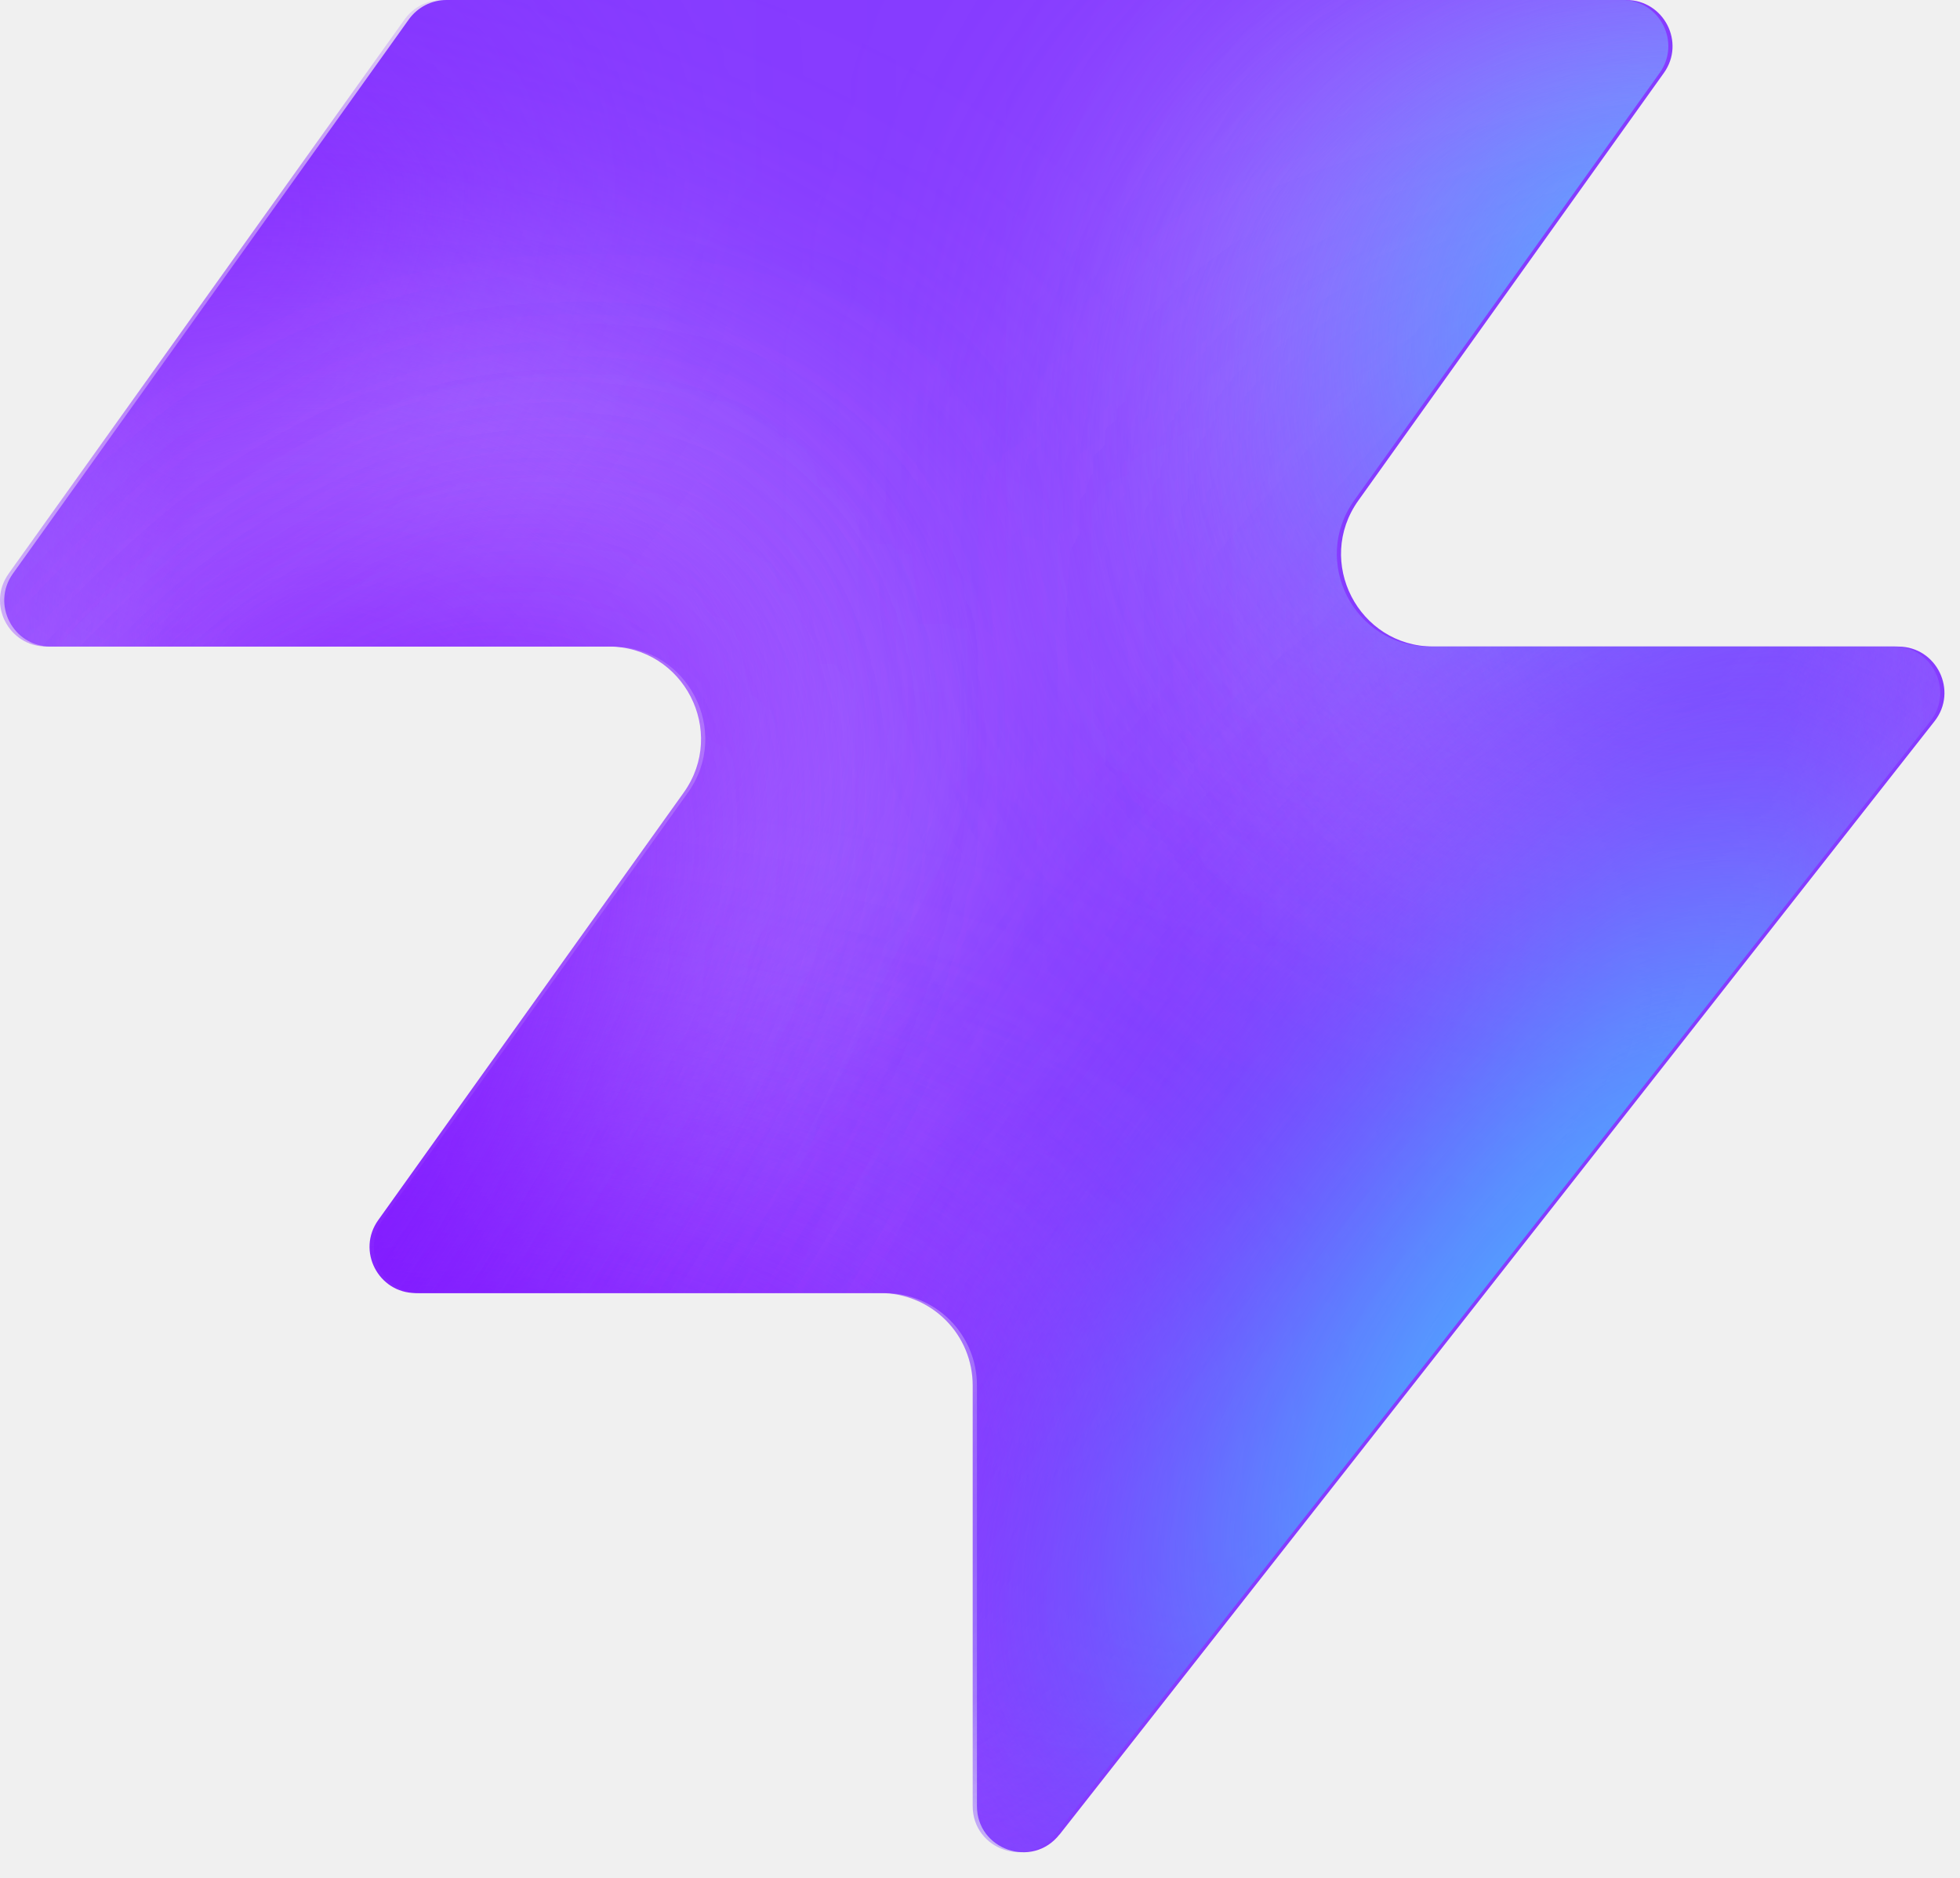
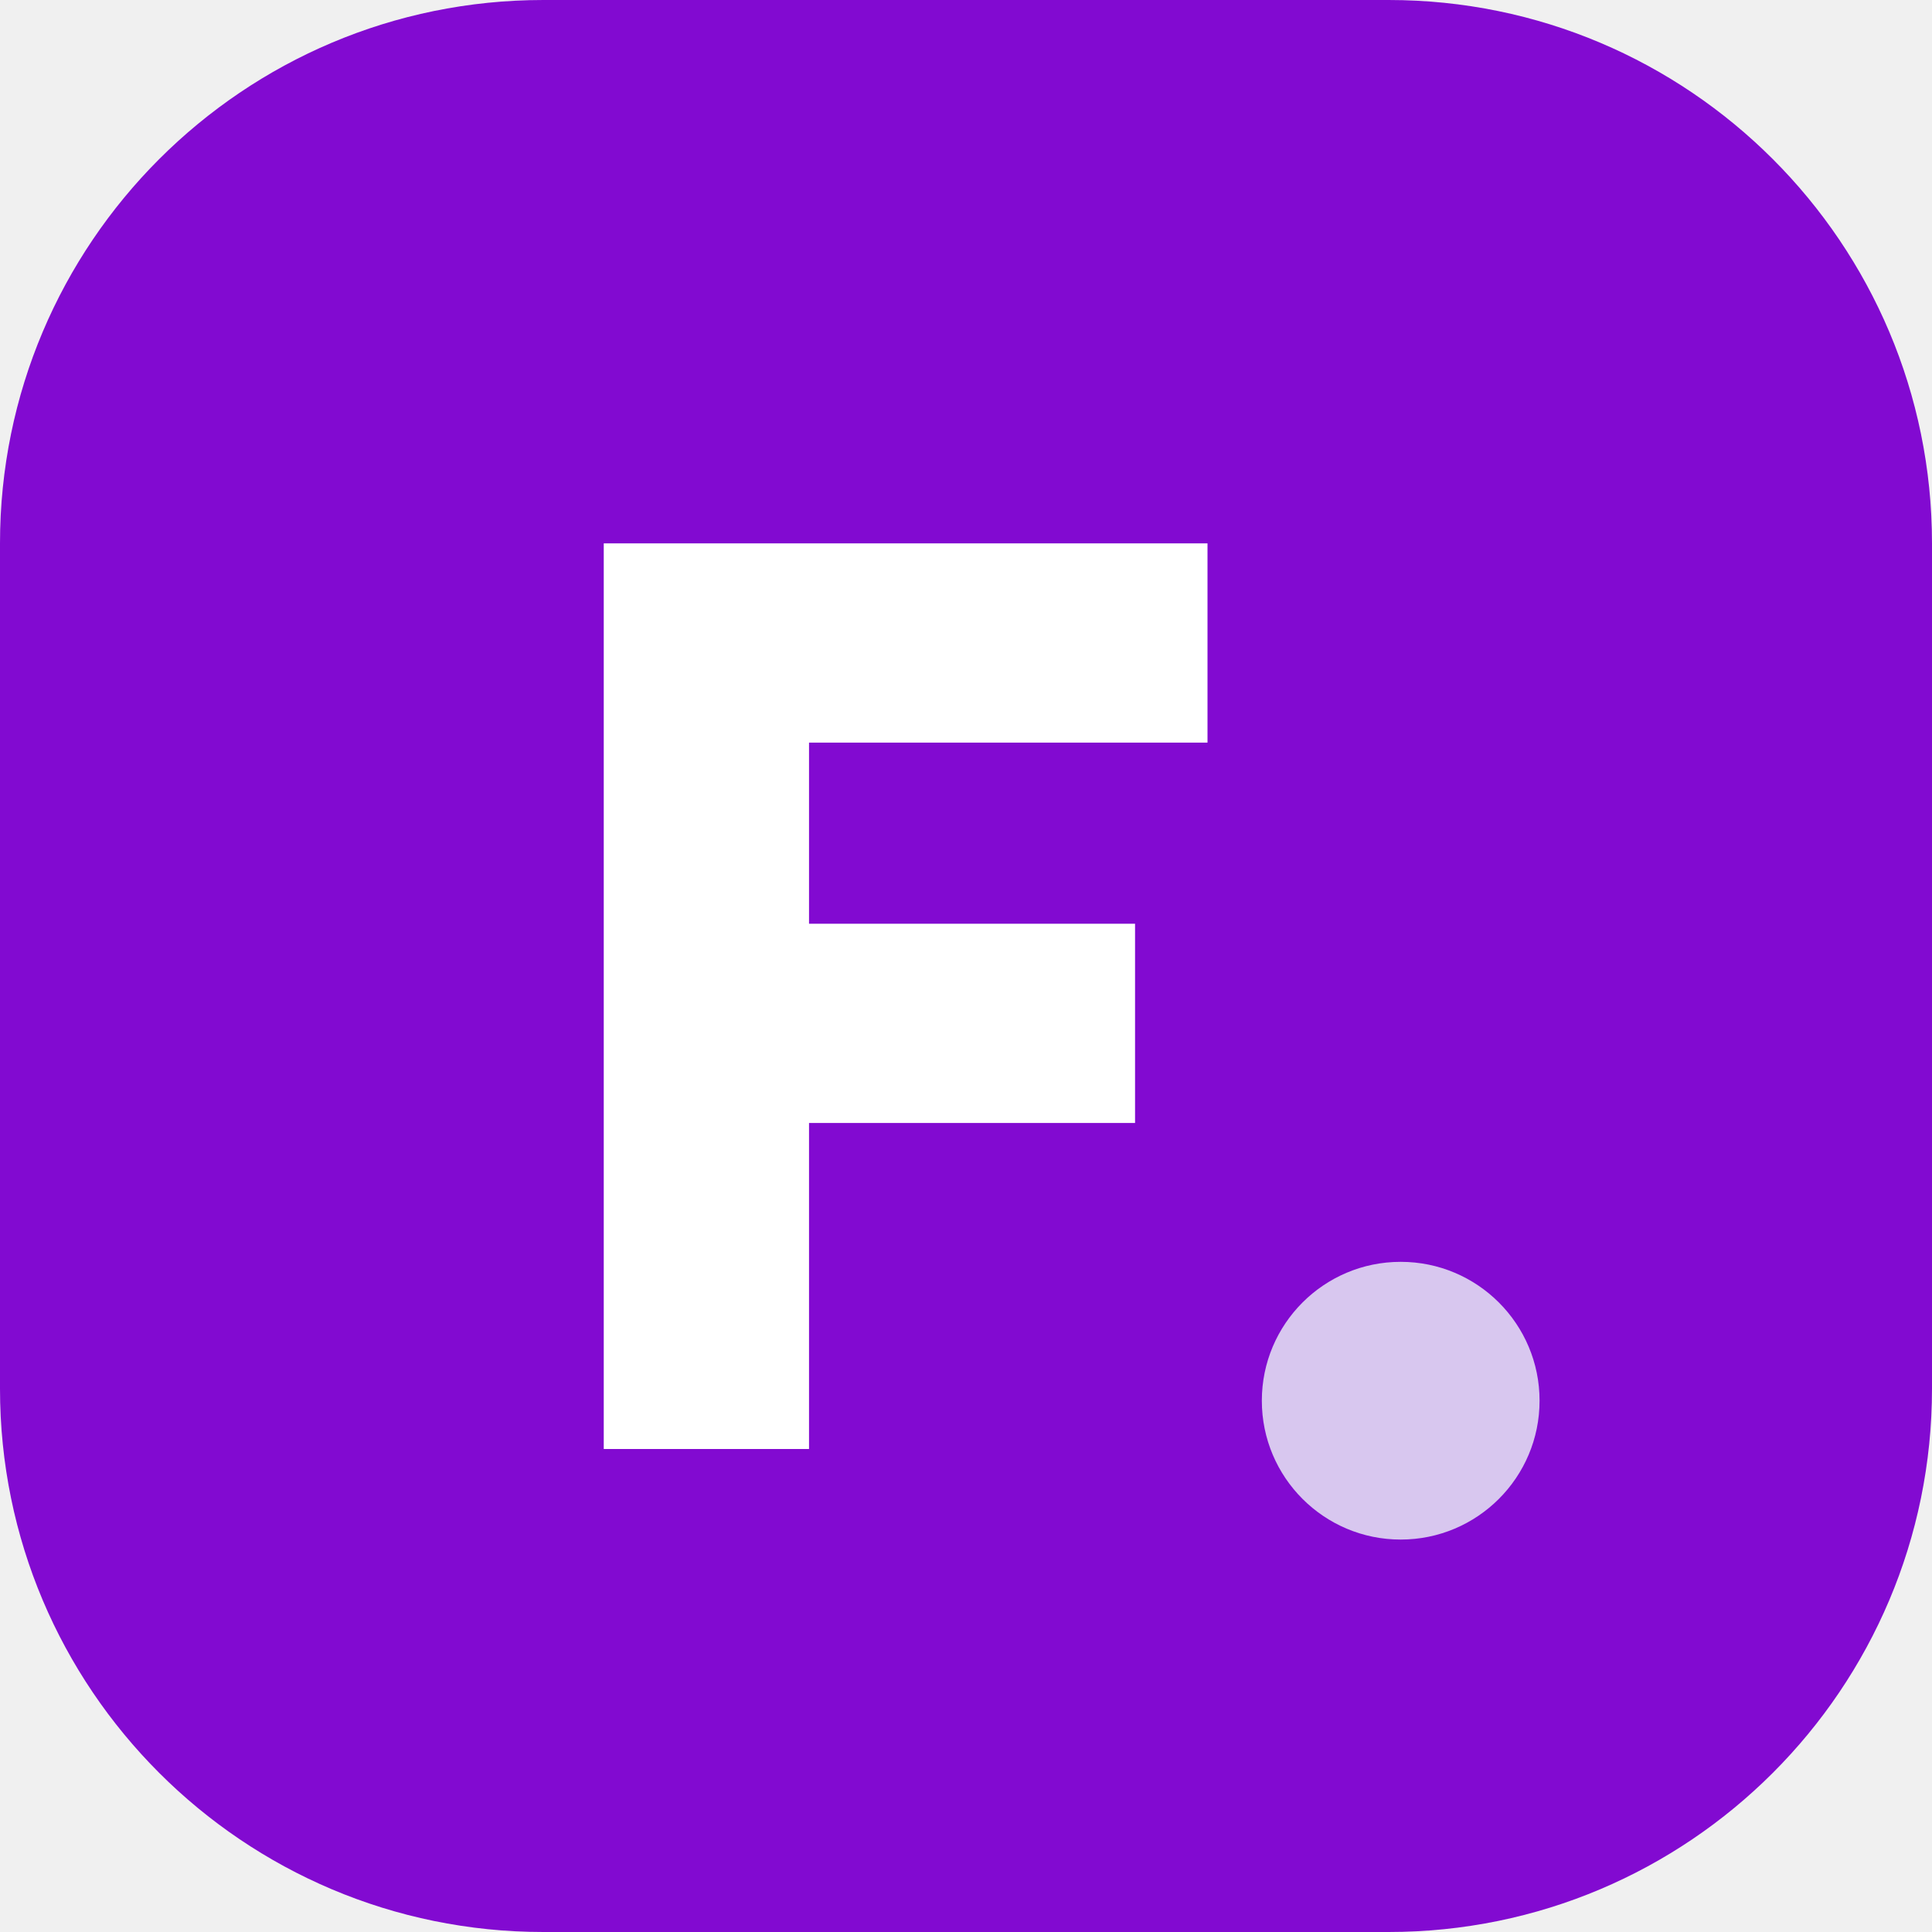
- <svg xmlns="http://www.w3.org/2000/svg" width="48" height="46" fill="none" viewBox="0 0 48 46">
-   <path fill="#863bff" d="M25.946 44.938c-.664.845-2.021.375-2.021-.698V33.937a2.26 2.26 0 0 0-2.262-2.262H10.287c-.92 0-1.456-1.04-.92-1.788l7.48-10.471c1.07-1.497 0-3.578-1.842-3.578H1.237c-.92 0-1.456-1.04-.92-1.788L10.013.474c.214-.297.556-.474.92-.474h28.894c.92 0 1.456 1.04.92 1.788l-7.48 10.471c-1.07 1.498 0 3.579 1.842 3.579h11.377c.943 0 1.473 1.088.89 1.83L25.947 44.94z" style="fill:#863bff;fill:color(display-p3 .525 .23 1);fill-opacity:1" />
-   <mask id="a" width="48" height="46" x="0" y="0" maskUnits="userSpaceOnUse" style="mask-type:alpha">
-     <path fill="#000" d="M25.842 44.938c-.664.844-2.021.375-2.021-.698V33.937a2.26 2.26 0 0 0-2.262-2.262H10.183c-.92 0-1.456-1.04-.92-1.788l7.48-10.471c1.07-1.498 0-3.579-1.842-3.579H1.133c-.92 0-1.456-1.04-.92-1.787L9.91.473c.214-.297.556-.474.92-.474h28.894c.92 0 1.456 1.04.92 1.788l-7.48 10.471c-1.07 1.498 0 3.578 1.842 3.578h11.377c.943 0 1.473 1.088.89 1.832L25.843 44.94z" style="fill:#000;fill-opacity:1" />
-   </mask>
-   <g mask="url(#a)">
-     <g filter="url(#b)">
-       <ellipse cx="5.508" cy="14.704" fill="#ede6ff" rx="5.508" ry="14.704" style="fill:#ede6ff;fill:color(display-p3 .927 .903 1);fill-opacity:1" transform="matrix(.00324 1 1 -.00324 -4.47 31.516)" />
-     </g>
-     <g filter="url(#c)">
-       <ellipse cx="10.399" cy="29.851" fill="#ede6ff" rx="10.399" ry="29.851" style="fill:#ede6ff;fill:color(display-p3 .927 .903 1);fill-opacity:1" transform="matrix(.00324 1 1 -.00324 -39.328 7.883)" />
-     </g>
-     <g filter="url(#d)">
-       <ellipse cx="5.508" cy="30.487" fill="#7e14ff" rx="5.508" ry="30.487" style="fill:#7e14ff;fill:color(display-p3 .492 .077 1);fill-opacity:1" transform="rotate(89.814 -25.913 -14.639)scale(1 -1)" />
-     </g>
-     <g filter="url(#e)">
-       <ellipse cx="5.508" cy="30.599" fill="#7e14ff" rx="5.508" ry="30.599" style="fill:#7e14ff;fill:color(display-p3 .492 .077 1);fill-opacity:1" transform="rotate(89.814 -32.644 -3.334)scale(1 -1)" />
-     </g>
-     <g filter="url(#f)">
-       <ellipse cx="5.508" cy="30.599" fill="#7e14ff" rx="5.508" ry="30.599" style="fill:#7e14ff;fill:color(display-p3 .492 .077 1);fill-opacity:1" transform="matrix(.00324 1 1 -.00324 -34.34 30.47)" />
-     </g>
-     <g filter="url(#g)">
-       <ellipse cx="14.072" cy="22.078" fill="#ede6ff" rx="14.072" ry="22.078" style="fill:#ede6ff;fill:color(display-p3 .927 .903 1);fill-opacity:1" transform="rotate(93.35 24.506 48.493)scale(-1 1)" />
-     </g>
-     <g filter="url(#h)">
-       <ellipse cx="3.47" cy="21.501" fill="#7e14ff" rx="3.47" ry="21.501" style="fill:#7e14ff;fill:color(display-p3 .492 .077 1);fill-opacity:1" transform="rotate(89.009 28.708 47.59)scale(-1 1)" />
-     </g>
-     <g filter="url(#i)">
-       <ellipse cx="3.47" cy="21.501" fill="#7e14ff" rx="3.47" ry="21.501" style="fill:#7e14ff;fill:color(display-p3 .492 .077 1);fill-opacity:1" transform="rotate(89.009 28.708 47.59)scale(-1 1)" />
-     </g>
-     <g filter="url(#j)">
-       <ellipse cx=".387" cy="8.972" fill="#7e14ff" rx="4.407" ry="29.108" style="fill:#7e14ff;fill:color(display-p3 .492 .077 1);fill-opacity:1" transform="rotate(39.51 .387 8.972)" />
-     </g>
-     <g filter="url(#k)">
-       <ellipse cx="47.523" cy="-6.092" fill="#7e14ff" rx="4.407" ry="29.108" style="fill:#7e14ff;fill:color(display-p3 .492 .077 1);fill-opacity:1" transform="rotate(37.892 47.523 -6.092)" />
-     </g>
-     <g filter="url(#l)">
-       <ellipse cx="41.412" cy="6.333" fill="#47bfff" rx="5.971" ry="9.665" style="fill:#47bfff;fill:color(display-p3 .28 .748 1);fill-opacity:1" transform="rotate(37.892 41.412 6.333)" />
-     </g>
-     <g filter="url(#m)">
-       <ellipse cx="-1.879" cy="38.332" fill="#7e14ff" rx="4.407" ry="29.108" style="fill:#7e14ff;fill:color(display-p3 .492 .077 1);fill-opacity:1" transform="rotate(37.892 -1.88 38.332)" />
-     </g>
-     <g filter="url(#n)">
-       <ellipse cx="-1.879" cy="38.332" fill="#7e14ff" rx="4.407" ry="29.108" style="fill:#7e14ff;fill:color(display-p3 .492 .077 1);fill-opacity:1" transform="rotate(37.892 -1.88 38.332)" />
-     </g>
-     <g filter="url(#o)">
-       <ellipse cx="35.651" cy="29.907" fill="#7e14ff" rx="4.407" ry="29.108" style="fill:#7e14ff;fill:color(display-p3 .492 .077 1);fill-opacity:1" transform="rotate(37.892 35.651 29.907)" />
-     </g>
-     <g filter="url(#p)">
-       <ellipse cx="38.418" cy="32.4" fill="#47bfff" rx="5.971" ry="15.297" style="fill:#47bfff;fill:color(display-p3 .28 .748 1);fill-opacity:1" transform="rotate(37.892 38.418 32.4)" />
-     </g>
-   </g>
-   <defs>
-     <filter id="b" width="60.045" height="41.654" x="-19.77" y="16.149" color-interpolation-filters="sRGB" filterUnits="userSpaceOnUse">
-       <feFlood flood-opacity="0" result="BackgroundImageFix" />
-       <feBlend in="SourceGraphic" in2="BackgroundImageFix" result="shape" />
-       <feGaussianBlur result="effect1_foregroundBlur_2002_17158" stdDeviation="7.659" />
-     </filter>
-     <filter id="c" width="90.34" height="51.437" x="-54.613" y="-7.533" color-interpolation-filters="sRGB" filterUnits="userSpaceOnUse">
-       <feFlood flood-opacity="0" result="BackgroundImageFix" />
-       <feBlend in="SourceGraphic" in2="BackgroundImageFix" result="shape" />
-       <feGaussianBlur result="effect1_foregroundBlur_2002_17158" stdDeviation="7.659" />
-     </filter>
-     <filter id="d" width="79.355" height="29.4" x="-49.64" y="2.03" color-interpolation-filters="sRGB" filterUnits="userSpaceOnUse">
-       <feFlood flood-opacity="0" result="BackgroundImageFix" />
-       <feBlend in="SourceGraphic" in2="BackgroundImageFix" result="shape" />
-       <feGaussianBlur result="effect1_foregroundBlur_2002_17158" stdDeviation="4.596" />
-     </filter>
-     <filter id="e" width="79.579" height="29.4" x="-45.045" y="20.029" color-interpolation-filters="sRGB" filterUnits="userSpaceOnUse">
-       <feFlood flood-opacity="0" result="BackgroundImageFix" />
-       <feBlend in="SourceGraphic" in2="BackgroundImageFix" result="shape" />
-       <feGaussianBlur result="effect1_foregroundBlur_2002_17158" stdDeviation="4.596" />
-     </filter>
-     <filter id="f" width="79.579" height="29.4" x="-43.513" y="21.178" color-interpolation-filters="sRGB" filterUnits="userSpaceOnUse">
-       <feFlood flood-opacity="0" result="BackgroundImageFix" />
-       <feBlend in="SourceGraphic" in2="BackgroundImageFix" result="shape" />
-       <feGaussianBlur result="effect1_foregroundBlur_2002_17158" stdDeviation="4.596" />
-     </filter>
-     <filter id="g" width="74.749" height="58.852" x="15.756" y="-17.901" color-interpolation-filters="sRGB" filterUnits="userSpaceOnUse">
-       <feFlood flood-opacity="0" result="BackgroundImageFix" />
-       <feBlend in="SourceGraphic" in2="BackgroundImageFix" result="shape" />
-       <feGaussianBlur result="effect1_foregroundBlur_2002_17158" stdDeviation="7.659" />
-     </filter>
-     <filter id="h" width="61.377" height="25.362" x="23.548" y="2.284" color-interpolation-filters="sRGB" filterUnits="userSpaceOnUse">
-       <feFlood flood-opacity="0" result="BackgroundImageFix" />
-       <feBlend in="SourceGraphic" in2="BackgroundImageFix" result="shape" />
-       <feGaussianBlur result="effect1_foregroundBlur_2002_17158" stdDeviation="4.596" />
-     </filter>
-     <filter id="i" width="61.377" height="25.362" x="23.548" y="2.284" color-interpolation-filters="sRGB" filterUnits="userSpaceOnUse">
-       <feFlood flood-opacity="0" result="BackgroundImageFix" />
-       <feBlend in="SourceGraphic" in2="BackgroundImageFix" result="shape" />
-       <feGaussianBlur result="effect1_foregroundBlur_2002_17158" stdDeviation="4.596" />
-     </filter>
-     <filter id="j" width="56.045" height="63.649" x="-27.636" y="-22.853" color-interpolation-filters="sRGB" filterUnits="userSpaceOnUse">
-       <feFlood flood-opacity="0" result="BackgroundImageFix" />
-       <feBlend in="SourceGraphic" in2="BackgroundImageFix" result="shape" />
-       <feGaussianBlur result="effect1_foregroundBlur_2002_17158" stdDeviation="4.596" />
-     </filter>
-     <filter id="k" width="54.814" height="64.646" x="20.116" y="-38.415" color-interpolation-filters="sRGB" filterUnits="userSpaceOnUse">
-       <feFlood flood-opacity="0" result="BackgroundImageFix" />
-       <feBlend in="SourceGraphic" in2="BackgroundImageFix" result="shape" />
-       <feGaussianBlur result="effect1_foregroundBlur_2002_17158" stdDeviation="4.596" />
-     </filter>
-     <filter id="l" width="33.541" height="35.313" x="24.641" y="-11.323" color-interpolation-filters="sRGB" filterUnits="userSpaceOnUse">
-       <feFlood flood-opacity="0" result="BackgroundImageFix" />
-       <feBlend in="SourceGraphic" in2="BackgroundImageFix" result="shape" />
-       <feGaussianBlur result="effect1_foregroundBlur_2002_17158" stdDeviation="4.596" />
-     </filter>
-     <filter id="m" width="54.814" height="64.646" x="-29.286" y="6.009" color-interpolation-filters="sRGB" filterUnits="userSpaceOnUse">
-       <feFlood flood-opacity="0" result="BackgroundImageFix" />
-       <feBlend in="SourceGraphic" in2="BackgroundImageFix" result="shape" />
-       <feGaussianBlur result="effect1_foregroundBlur_2002_17158" stdDeviation="4.596" />
-     </filter>
-     <filter id="n" width="54.814" height="64.646" x="-29.286" y="6.009" color-interpolation-filters="sRGB" filterUnits="userSpaceOnUse">
-       <feFlood flood-opacity="0" result="BackgroundImageFix" />
-       <feBlend in="SourceGraphic" in2="BackgroundImageFix" result="shape" />
-       <feGaussianBlur result="effect1_foregroundBlur_2002_17158" stdDeviation="4.596" />
-     </filter>
-     <filter id="o" width="54.814" height="64.646" x="8.244" y="-2.416" color-interpolation-filters="sRGB" filterUnits="userSpaceOnUse">
-       <feFlood flood-opacity="0" result="BackgroundImageFix" />
-       <feBlend in="SourceGraphic" in2="BackgroundImageFix" result="shape" />
-       <feGaussianBlur result="effect1_foregroundBlur_2002_17158" stdDeviation="4.596" />
-     </filter>
-     <filter id="p" width="39.409" height="43.623" x="18.713" y="10.588" color-interpolation-filters="sRGB" filterUnits="userSpaceOnUse">
-       <feFlood flood-opacity="0" result="BackgroundImageFix" />
-       <feBlend in="SourceGraphic" in2="BackgroundImageFix" result="shape" />
-       <feGaussianBlur result="effect1_foregroundBlur_2002_17158" stdDeviation="4.596" />
-     </filter>
-   </defs>
+ <svg xmlns="http://www.w3.org/2000/svg" width="32" height="32" viewBox="0 0 32 32">
+   <rect width="32" height="32" rx="9" fill="#820AD1" />
+   <path d="M10 9h10v3.3h-6.6v3h5.4v3.3h-5.4V24H10z" fill="#FFFFFF" />
+   <circle cx="23.2" cy="23.2" r="2.3" fill="#D8C7EF" />
</svg>
